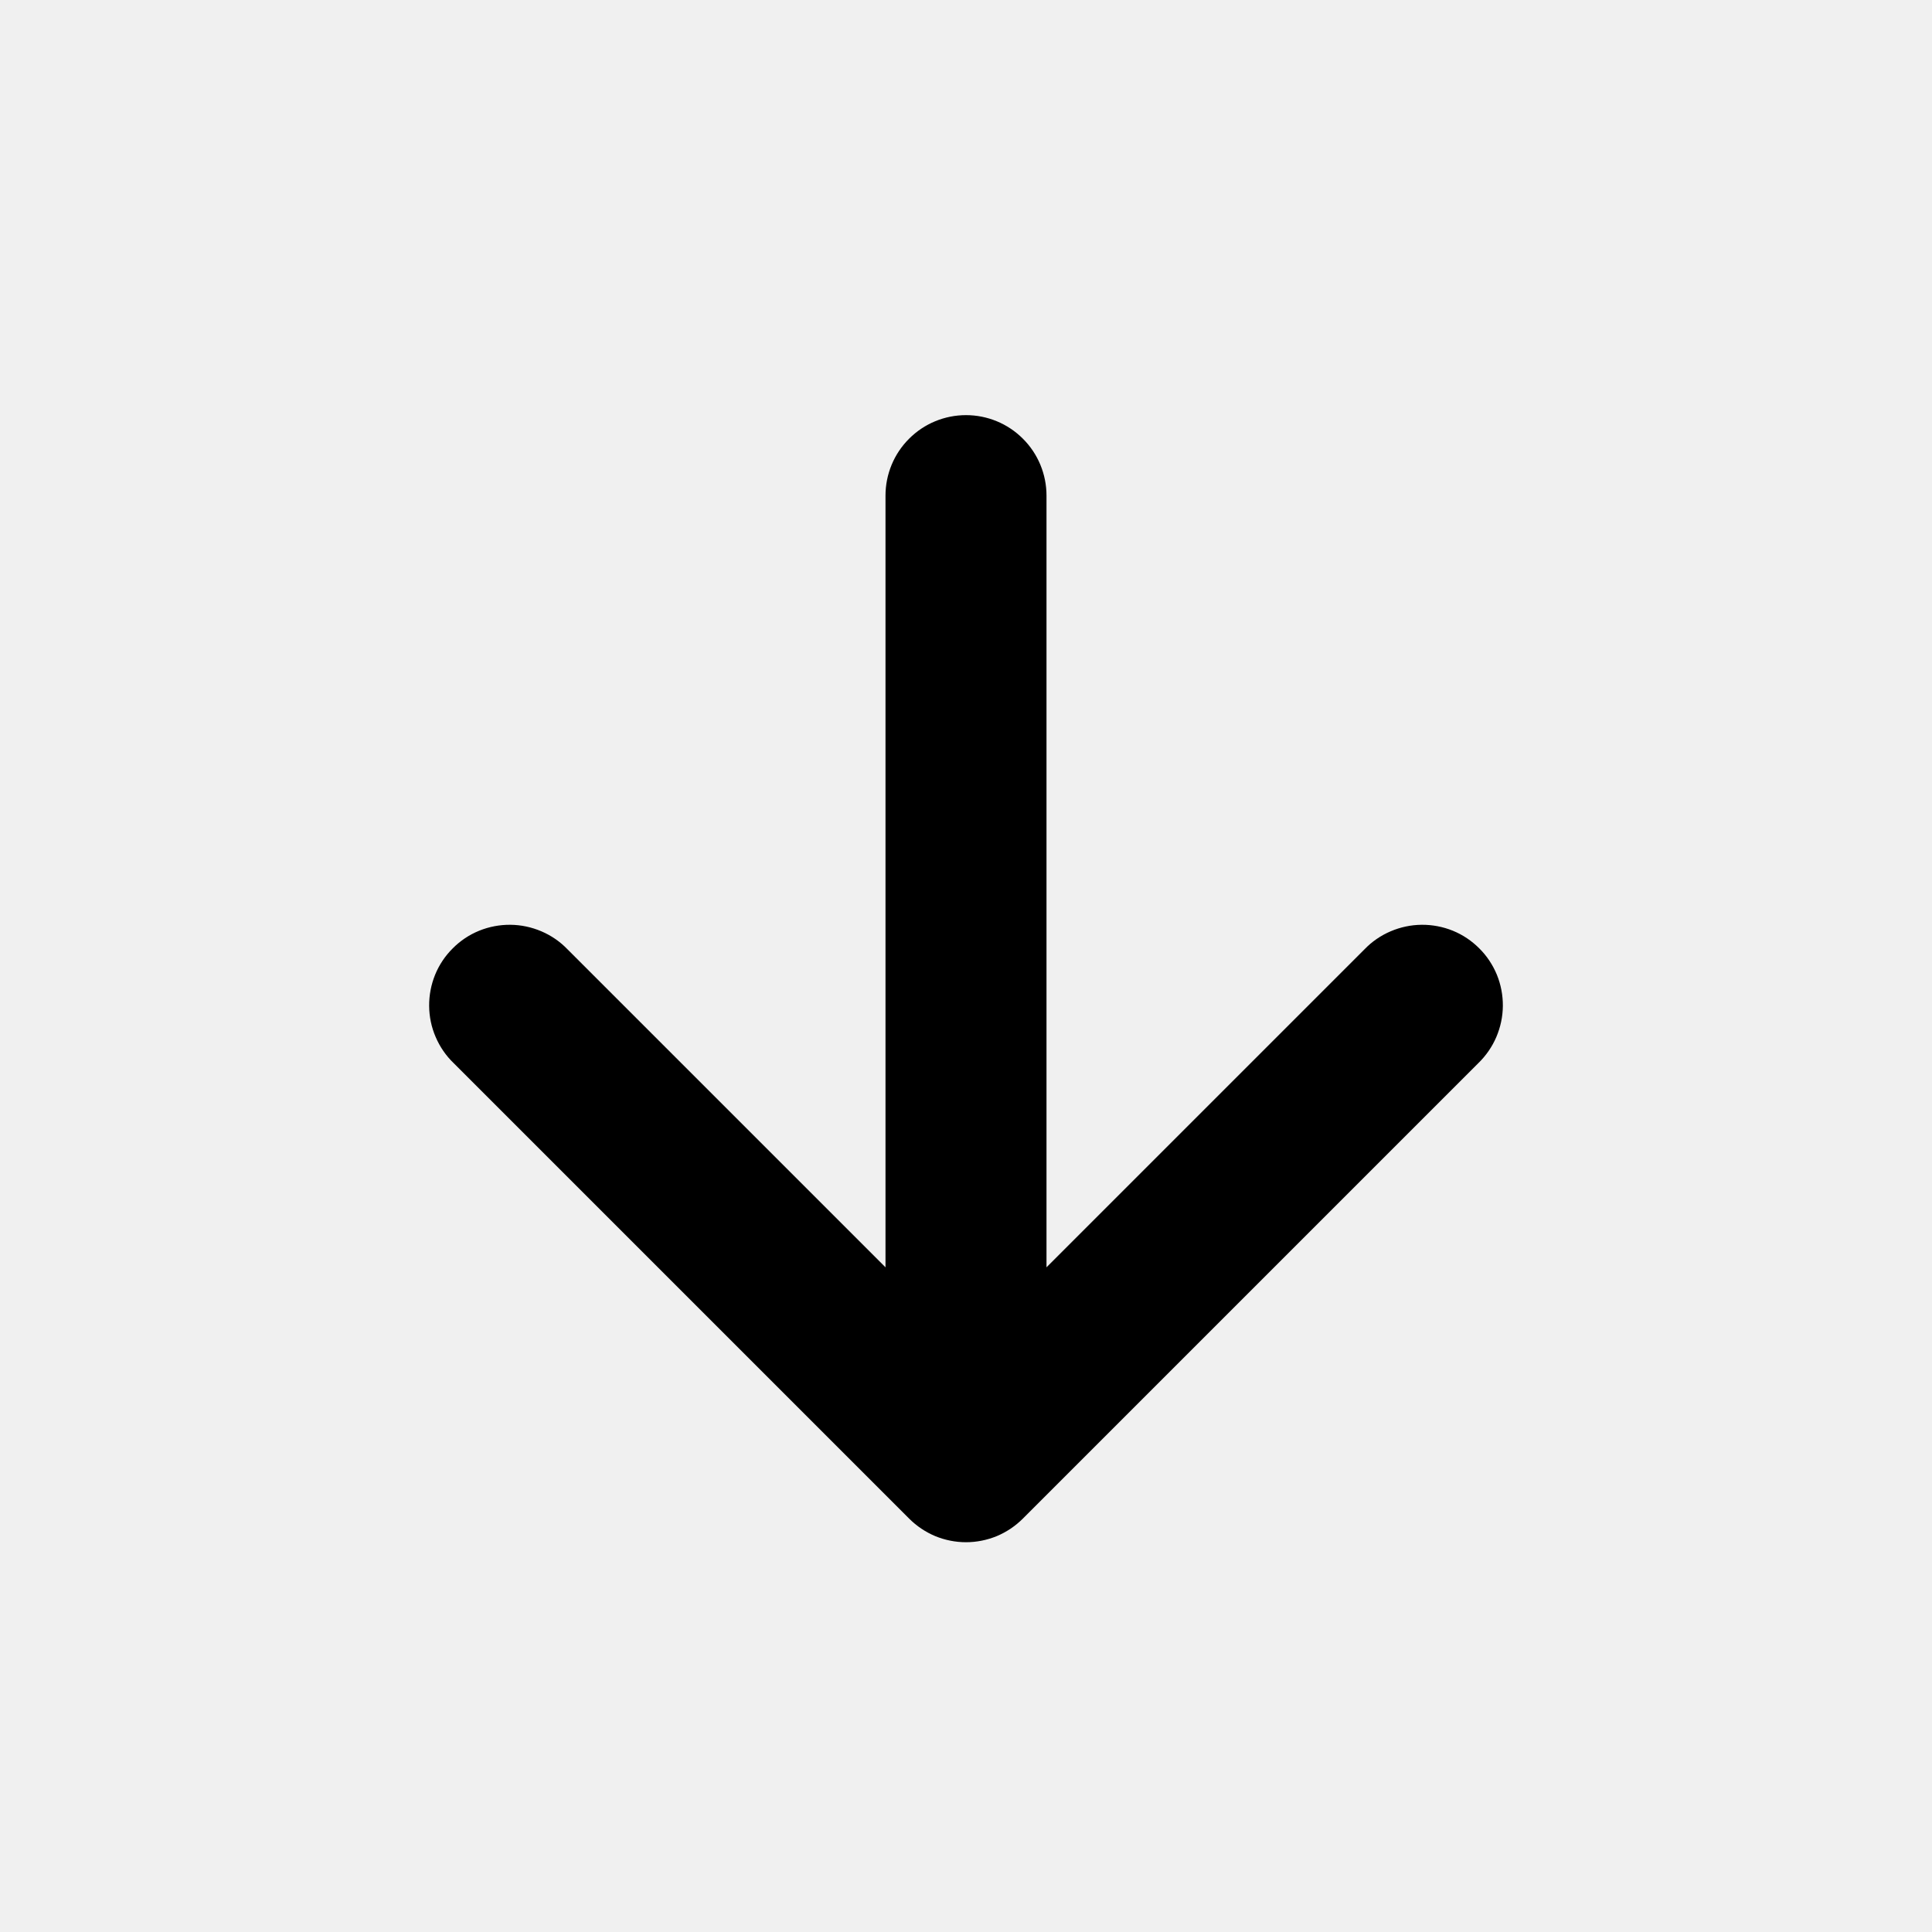
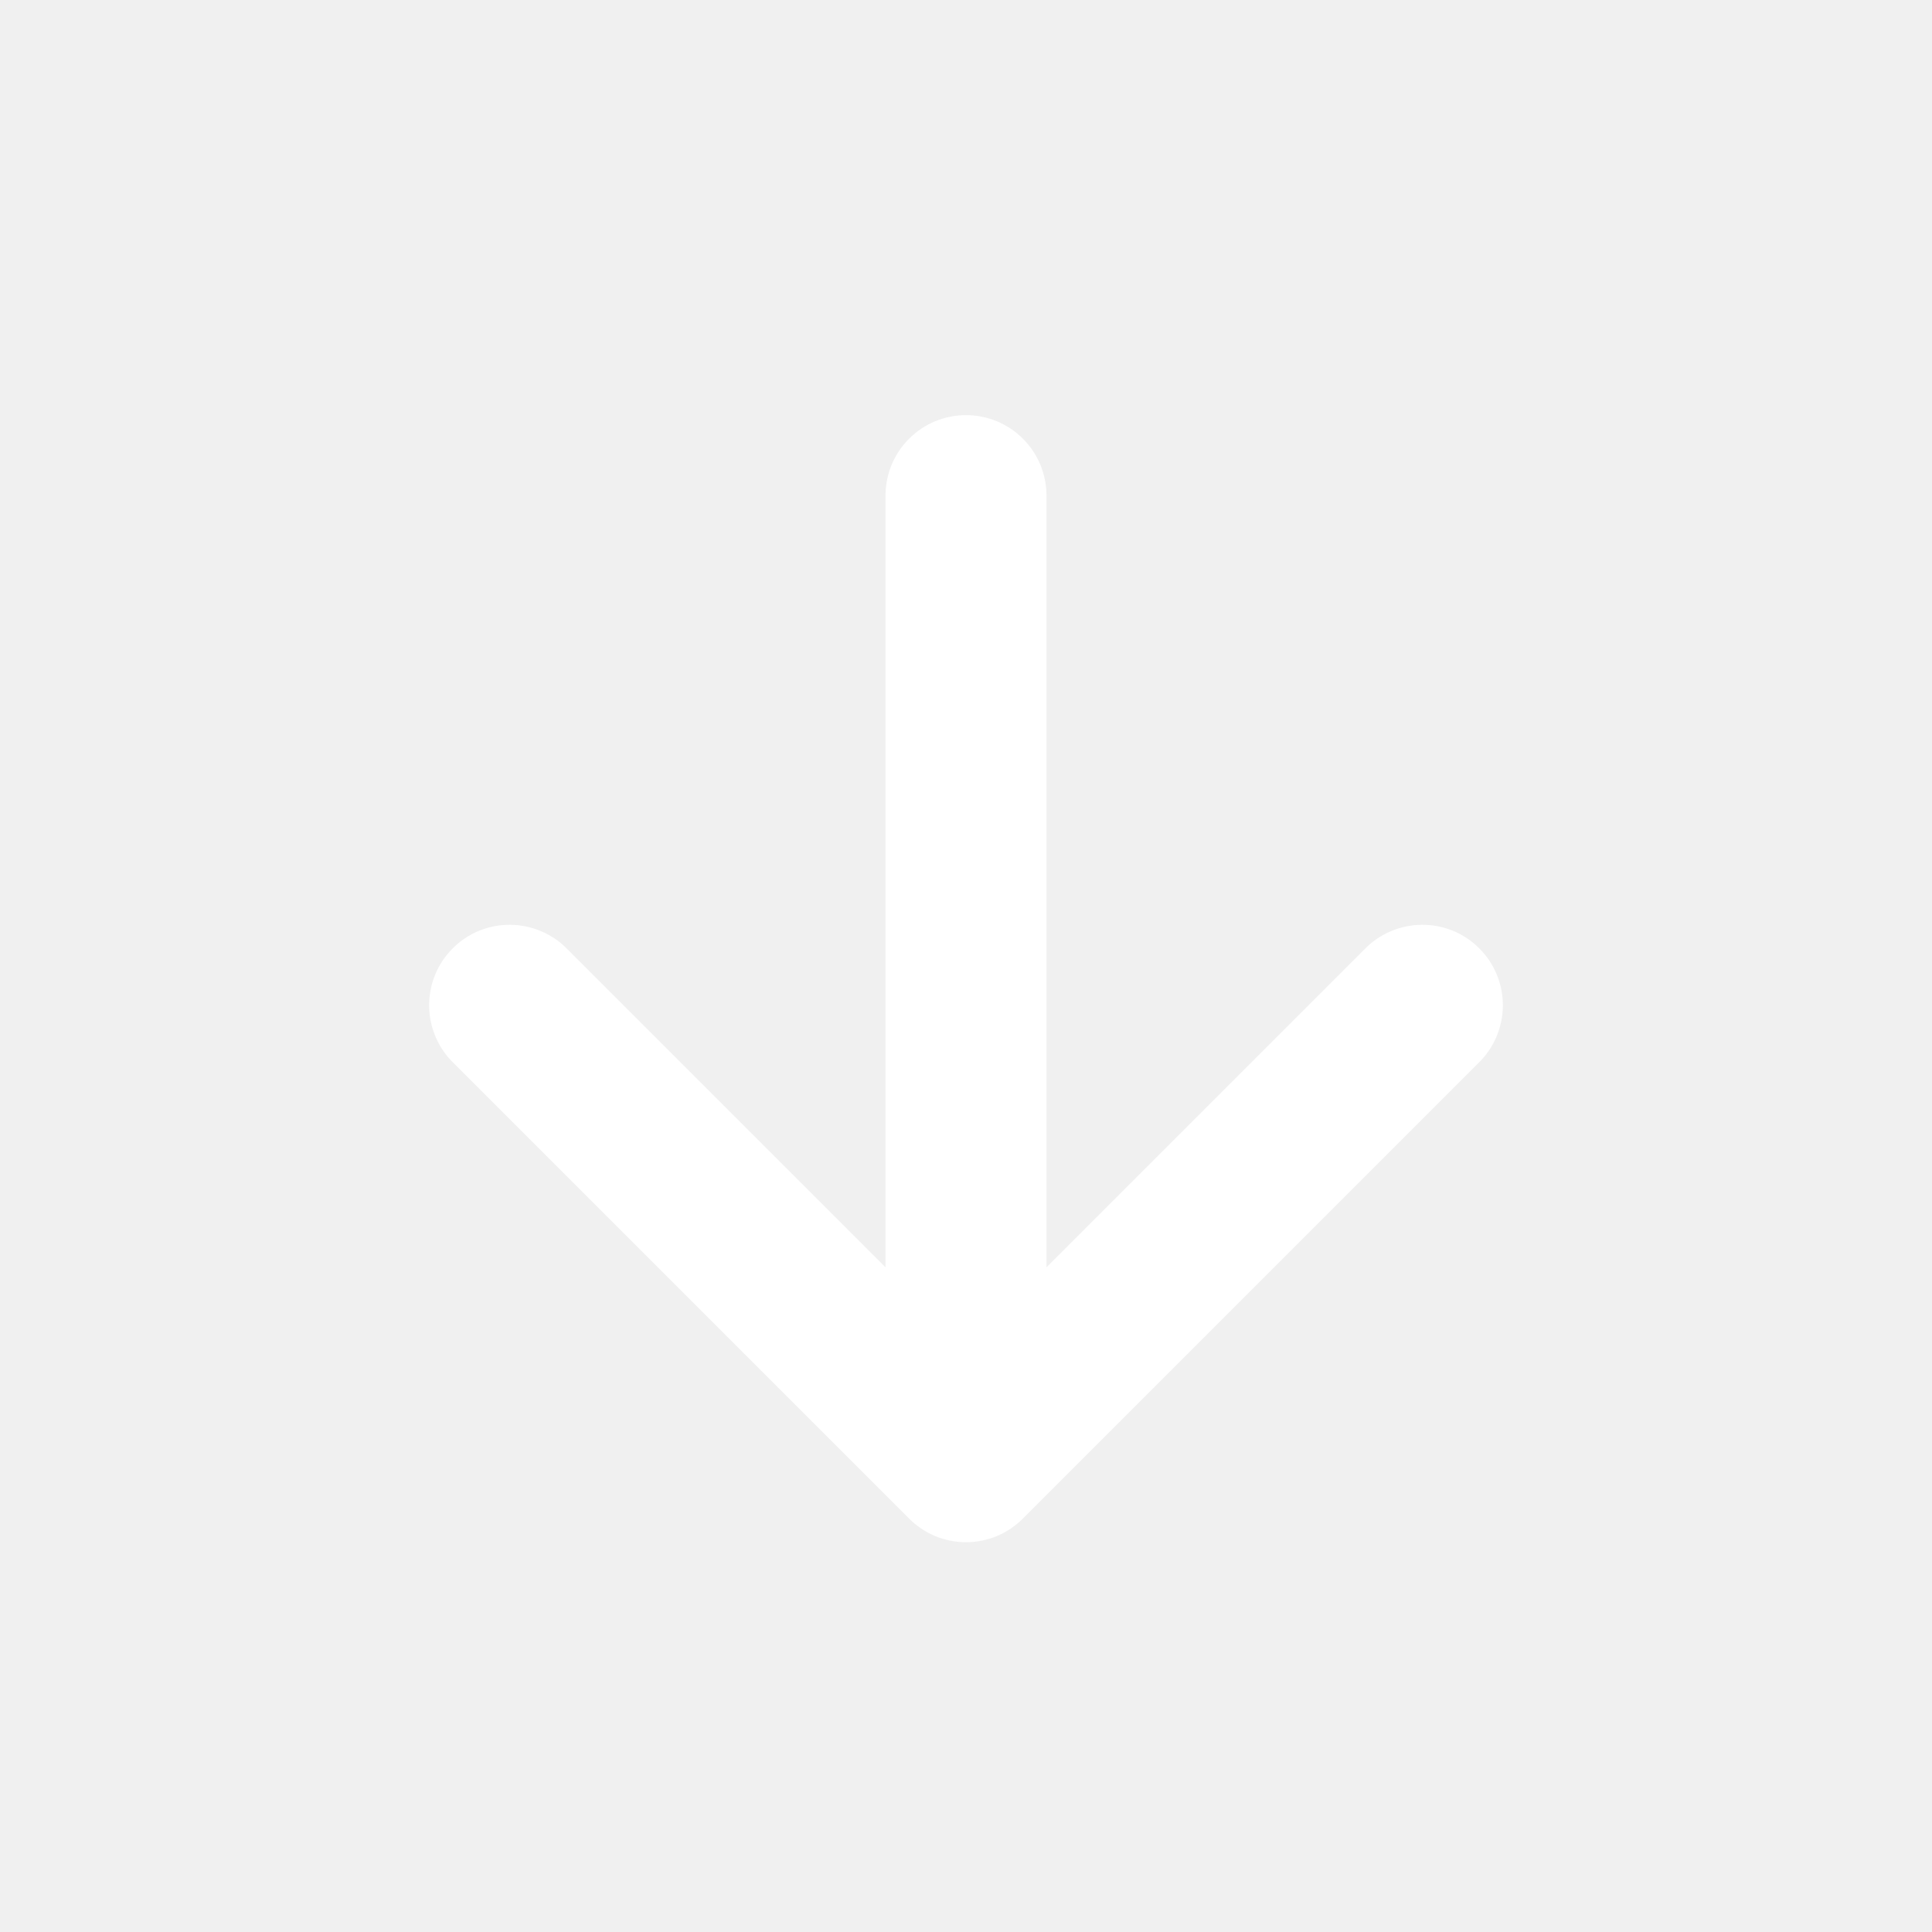
<svg xmlns="http://www.w3.org/2000/svg" width="24" height="24" viewBox="0 0 24 24" fill="none">
-   <path d="M13 15.743L16.95 11.793C17.042 11.697 17.153 11.621 17.275 11.569C17.397 11.517 17.528 11.489 17.661 11.488C17.793 11.487 17.925 11.512 18.048 11.562C18.171 11.612 18.282 11.687 18.376 11.781C18.47 11.874 18.544 11.986 18.595 12.109C18.645 12.232 18.67 12.364 18.669 12.496C18.668 12.629 18.64 12.76 18.588 12.882C18.536 13.004 18.459 13.115 18.364 13.207L12.707 18.864C12.614 18.957 12.504 19.031 12.383 19.082C12.261 19.132 12.131 19.158 12 19.158C11.869 19.158 11.739 19.132 11.617 19.082C11.496 19.031 11.386 18.957 11.293 18.864L5.636 13.207C5.54 13.115 5.464 13.004 5.412 12.882C5.359 12.76 5.332 12.629 5.331 12.496C5.33 12.364 5.355 12.232 5.405 12.109C5.455 11.986 5.53 11.874 5.624 11.781C5.717 11.687 5.829 11.612 5.952 11.562C6.075 11.512 6.207 11.487 6.339 11.488C6.472 11.489 6.603 11.517 6.725 11.569C6.847 11.621 6.958 11.697 7.05 11.793L11 15.743V6.157C11 5.892 11.105 5.637 11.293 5.45C11.48 5.262 11.735 5.157 12 5.157C12.265 5.157 12.52 5.262 12.707 5.45C12.895 5.637 13 5.892 13 6.157V15.743Z" fill="black" />
+   <path d="M13 15.743L16.95 11.793C17.042 11.697 17.153 11.621 17.275 11.569C17.397 11.517 17.528 11.489 17.661 11.488C17.793 11.487 17.925 11.512 18.048 11.562C18.171 11.612 18.282 11.687 18.376 11.781C18.47 11.874 18.544 11.986 18.595 12.109C18.645 12.232 18.67 12.364 18.669 12.496C18.668 12.629 18.64 12.76 18.588 12.882C18.536 13.004 18.459 13.115 18.364 13.207L12.707 18.864C12.614 18.957 12.504 19.031 12.383 19.082C12.261 19.132 12.131 19.158 12 19.158C11.869 19.158 11.739 19.132 11.617 19.082C11.496 19.031 11.386 18.957 11.293 18.864L5.636 13.207C5.54 13.115 5.464 13.004 5.412 12.882C5.359 12.76 5.332 12.629 5.331 12.496C5.33 12.364 5.355 12.232 5.405 12.109C5.455 11.986 5.53 11.874 5.624 11.781C5.717 11.687 5.829 11.612 5.952 11.562C6.075 11.512 6.207 11.487 6.339 11.488C6.472 11.489 6.603 11.517 6.725 11.569C6.847 11.621 6.958 11.697 7.05 11.793L11 15.743V6.157C11 5.892 11.105 5.637 11.293 5.45C11.48 5.262 11.735 5.157 12 5.157C12.265 5.157 12.52 5.262 12.707 5.45C12.895 5.637 13 5.892 13 6.157V15.743Z" fill="white" />
</svg>
